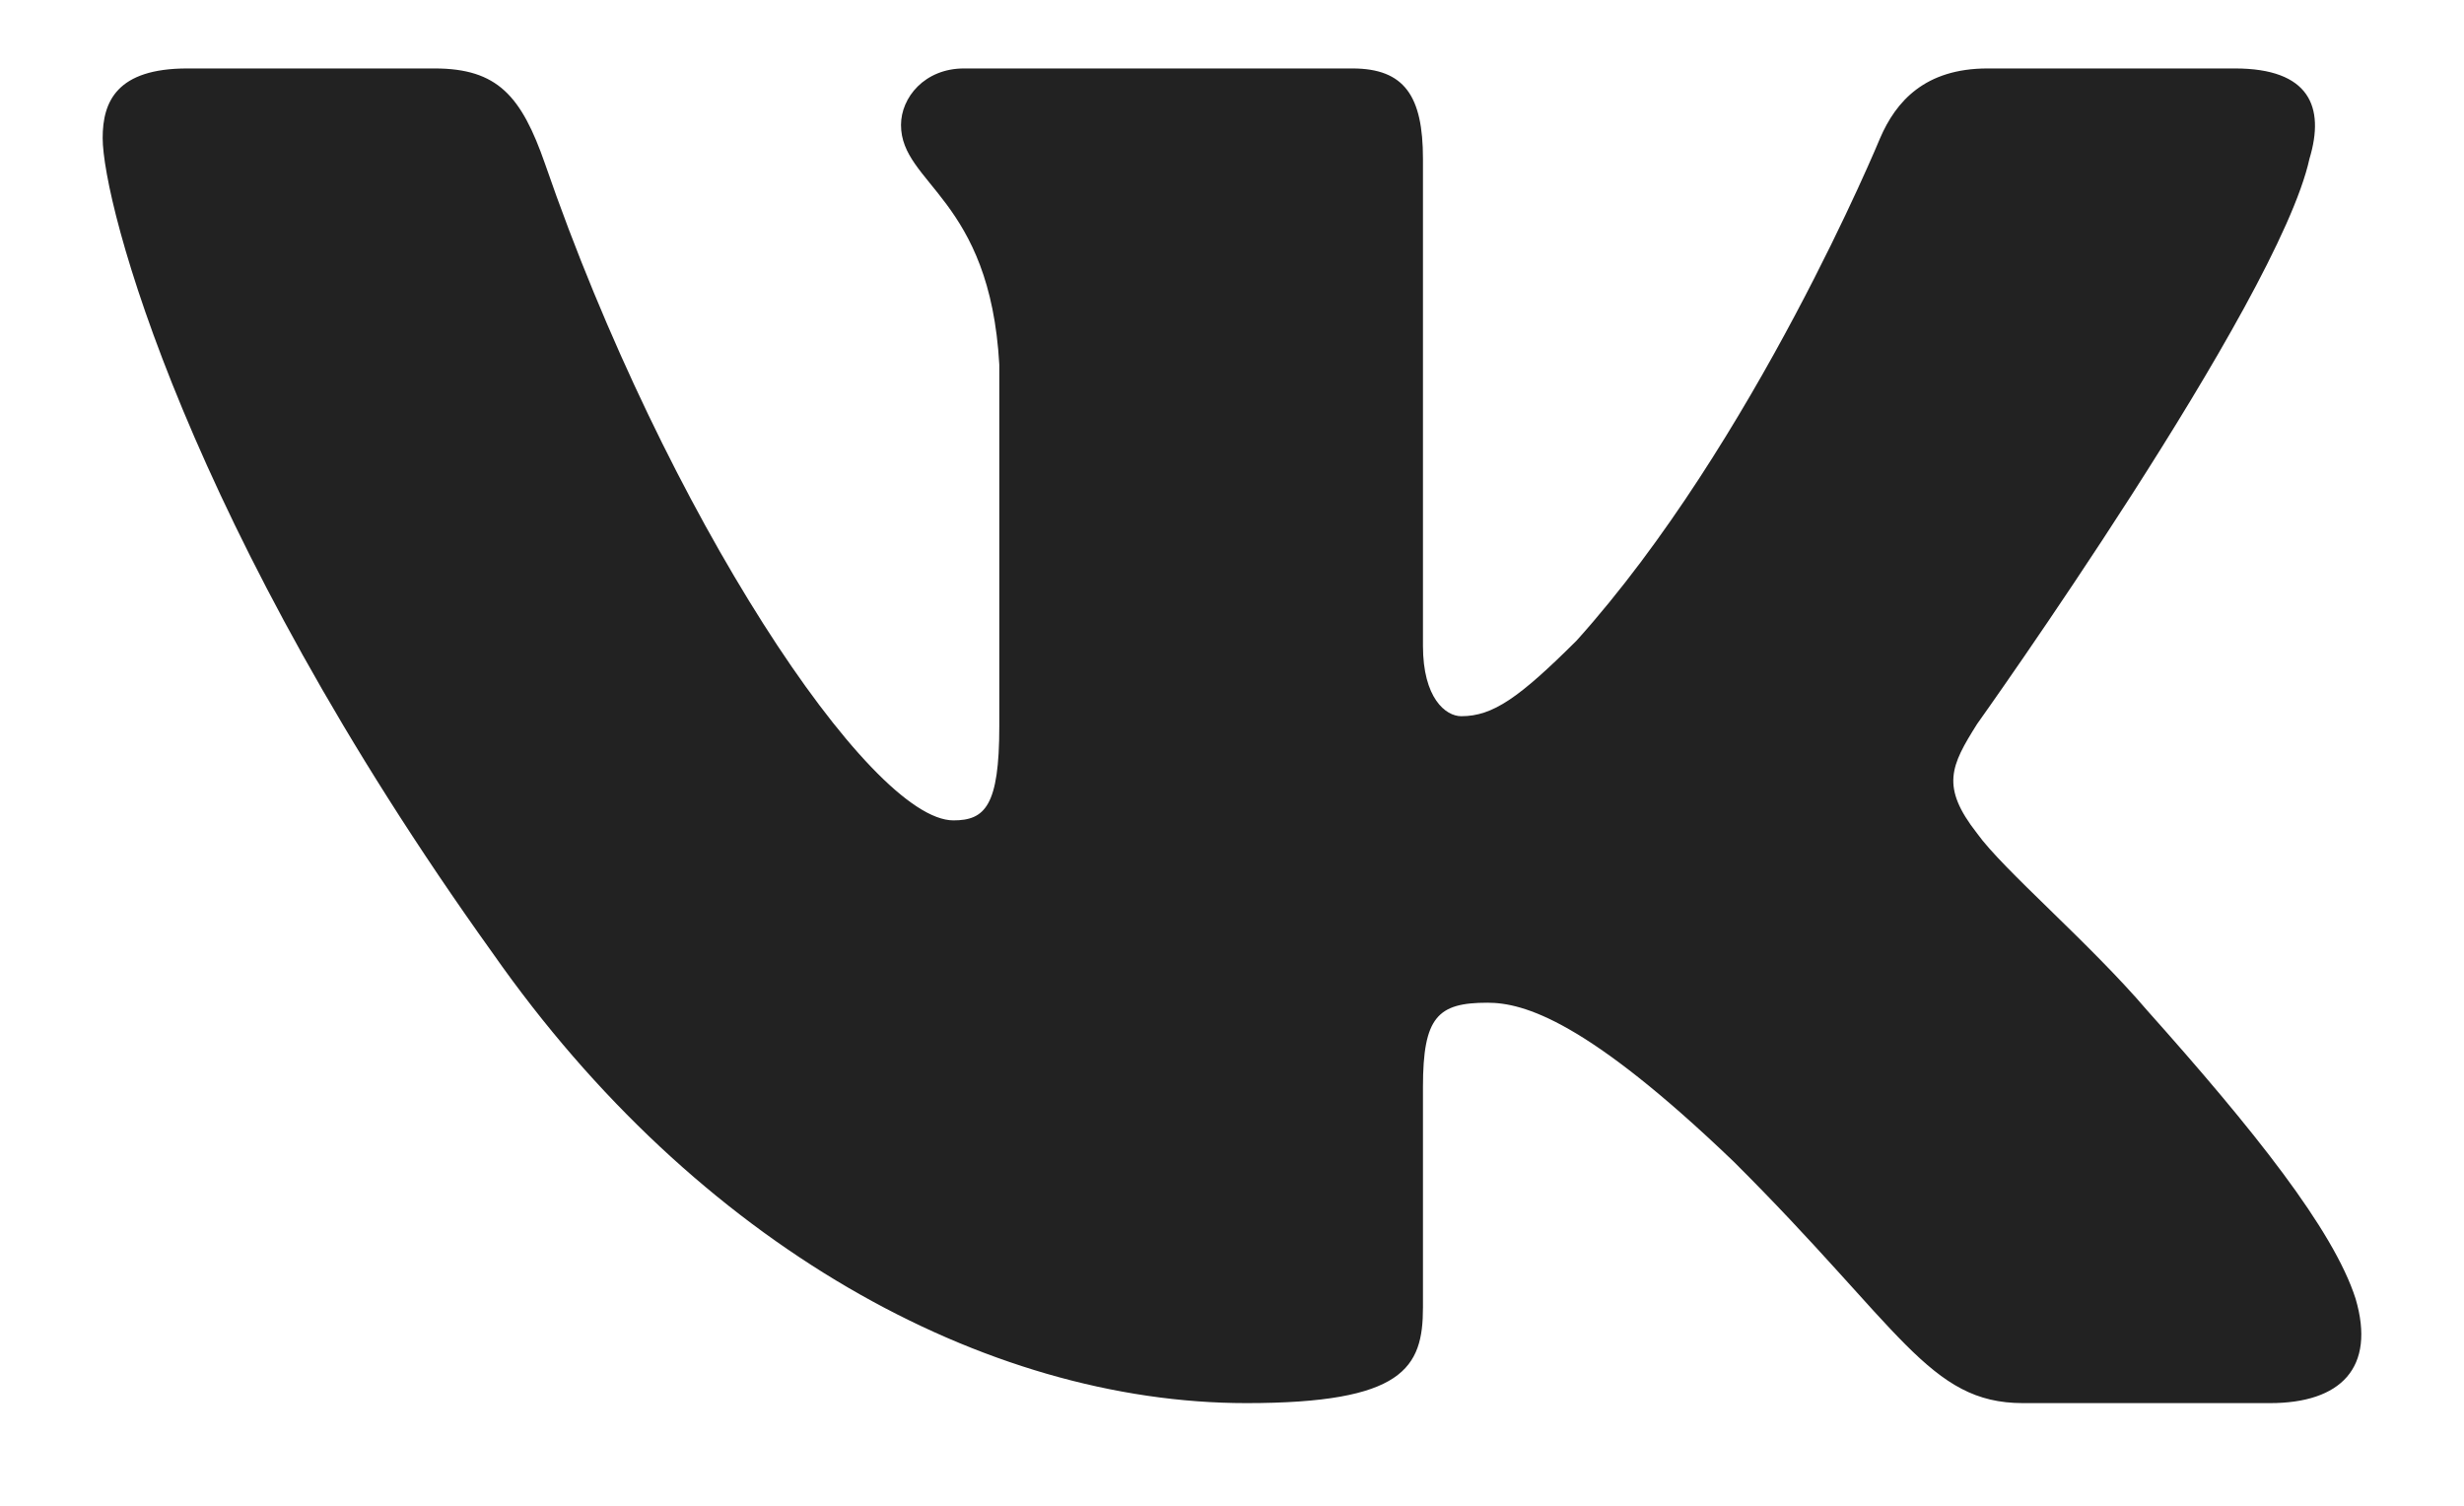
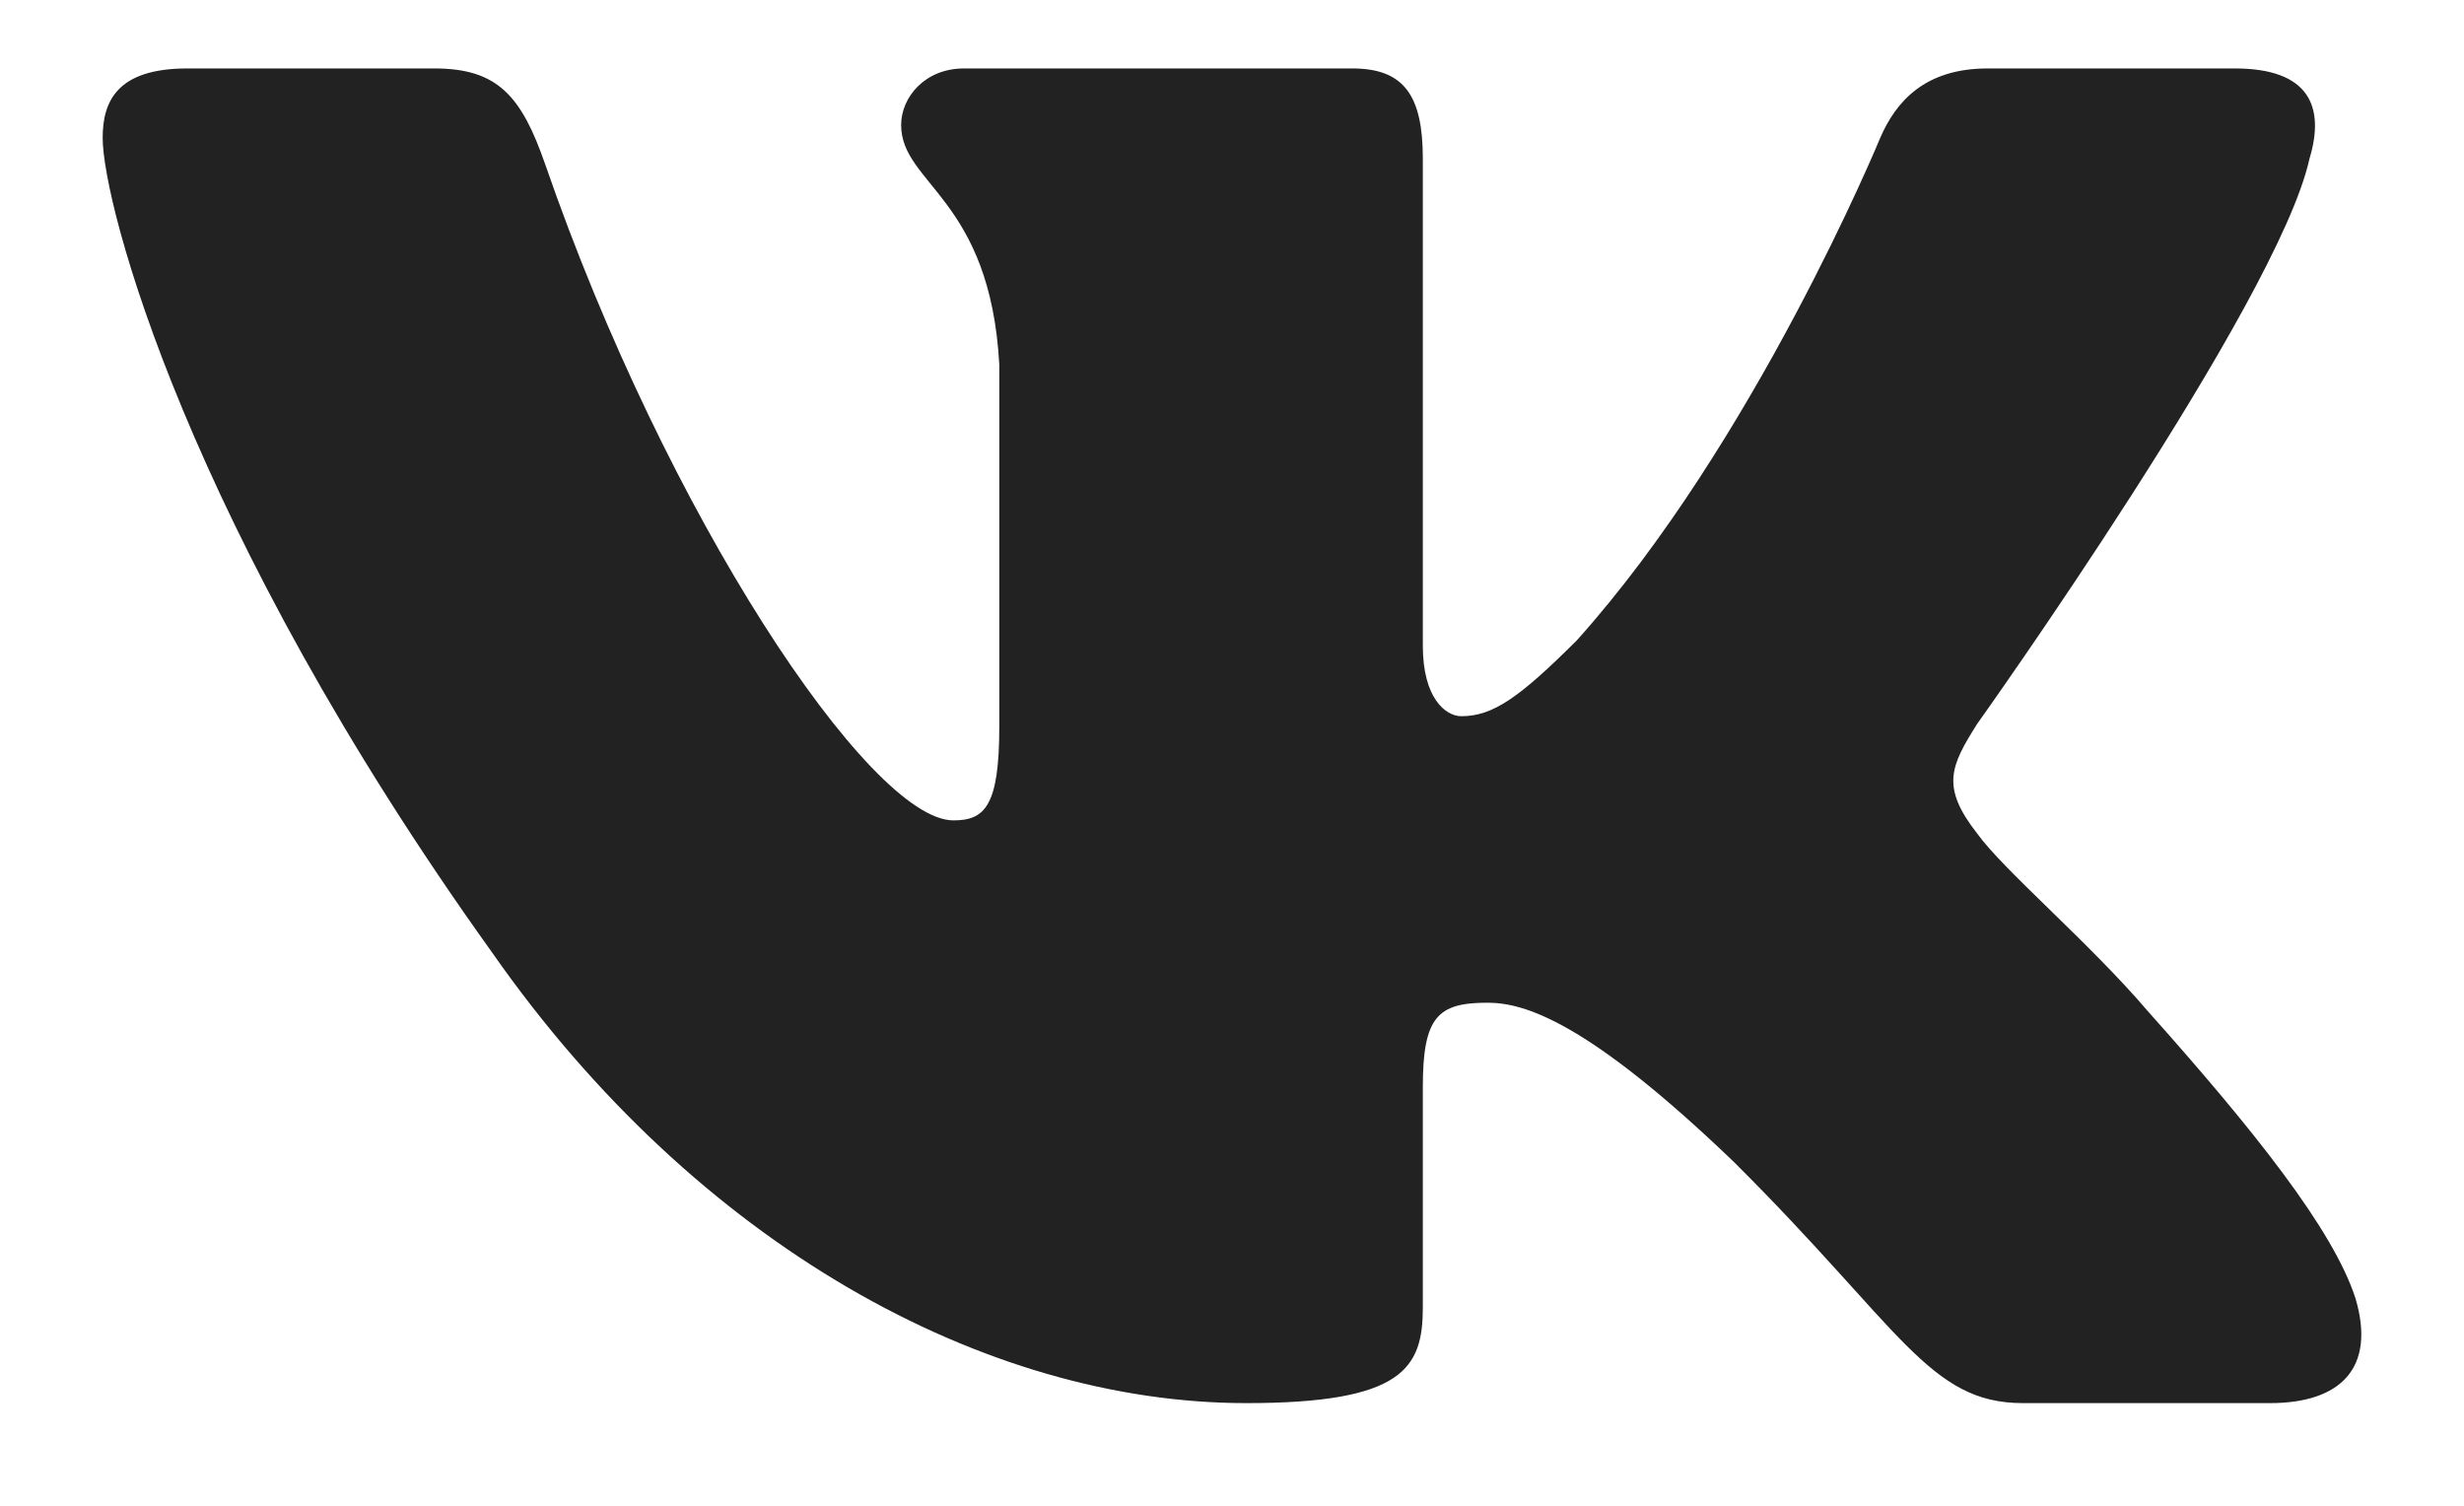
- <svg xmlns="http://www.w3.org/2000/svg" width="18" height="11" fill="none">
-   <path fill-rule="evenodd" clip-rule="evenodd" d="M16.871 1.16c.115-.38 0-.66-.545-.66H14.52c-.459 0-.67.242-.785.508 0 0-.918 2.226-2.218 3.672-.421.419-.612.552-.842.552-.115 0-.28-.133-.28-.514V1.16c0-.457-.134-.66-.516-.66H7.042c-.287 0-.46.212-.46.413 0 .433.65.533.718 1.75v2.645c0 .58-.105.685-.335.685-.612 0-2.1-2.236-2.983-4.795C3.809.701 3.635.5 3.174.5H1.369C.853.5.75.742.75 1.008c0 .476.612 2.835 2.85 5.956 1.491 2.13 3.593 3.286 5.505 3.286 1.148 0 1.29-.257 1.29-.699v-1.61c0-.513.108-.616.471-.616.268 0 .727.133 1.798 1.16 1.224 1.218 1.426 1.765 2.114 1.765h1.805c.516 0 .774-.257.625-.763-.162-.505-.747-1.237-1.522-2.105-.421-.494-1.052-1.027-1.243-1.294-.268-.342-.192-.494 0-.799 0 0 2.199-3.082 2.428-4.129Z" fill="#222" />
+ <svg xmlns="http://www.w3.org/2000/svg" width="18" height="11" viewBox="0 0 18 11" fill="none">
+   <path fill-rule="evenodd" clip-rule="evenodd" d="M16.871 1.16C16.986 0.78 16.871 0.5 16.326 0.5H14.52C14.061 0.5 13.85 0.742 13.735 1.008C13.735 1.008 12.817 3.234 11.517 4.68C11.096 5.099 10.905 5.232 10.675 5.232C10.56 5.232 10.394 5.099 10.394 4.718V1.16C10.394 0.703 10.261 0.5 9.879 0.5H7.042C6.755 0.5 6.583 0.712 6.583 0.913C6.583 1.346 7.233 1.446 7.3 2.663V5.308C7.3 5.888 7.195 5.993 6.965 5.993C6.353 5.993 4.865 3.757 3.982 1.198C3.809 0.701 3.635 0.5 3.174 0.5H1.369C0.853 0.5 0.75 0.742 0.75 1.008C0.75 1.484 1.362 3.843 3.599 6.964C5.091 9.095 7.193 10.25 9.105 10.25C10.253 10.25 10.394 9.993 10.394 9.551V7.941C10.394 7.428 10.503 7.325 10.866 7.325C11.134 7.325 11.593 7.458 12.664 8.486C13.888 9.703 14.09 10.25 14.778 10.25H16.583C17.099 10.25 17.357 9.993 17.208 9.487C17.046 8.982 16.461 8.25 15.686 7.382C15.265 6.888 14.634 6.355 14.443 6.088C14.175 5.746 14.251 5.594 14.443 5.289C14.443 5.289 16.642 2.207 16.871 1.16V1.16Z" fill="#222222" />
</svg>
